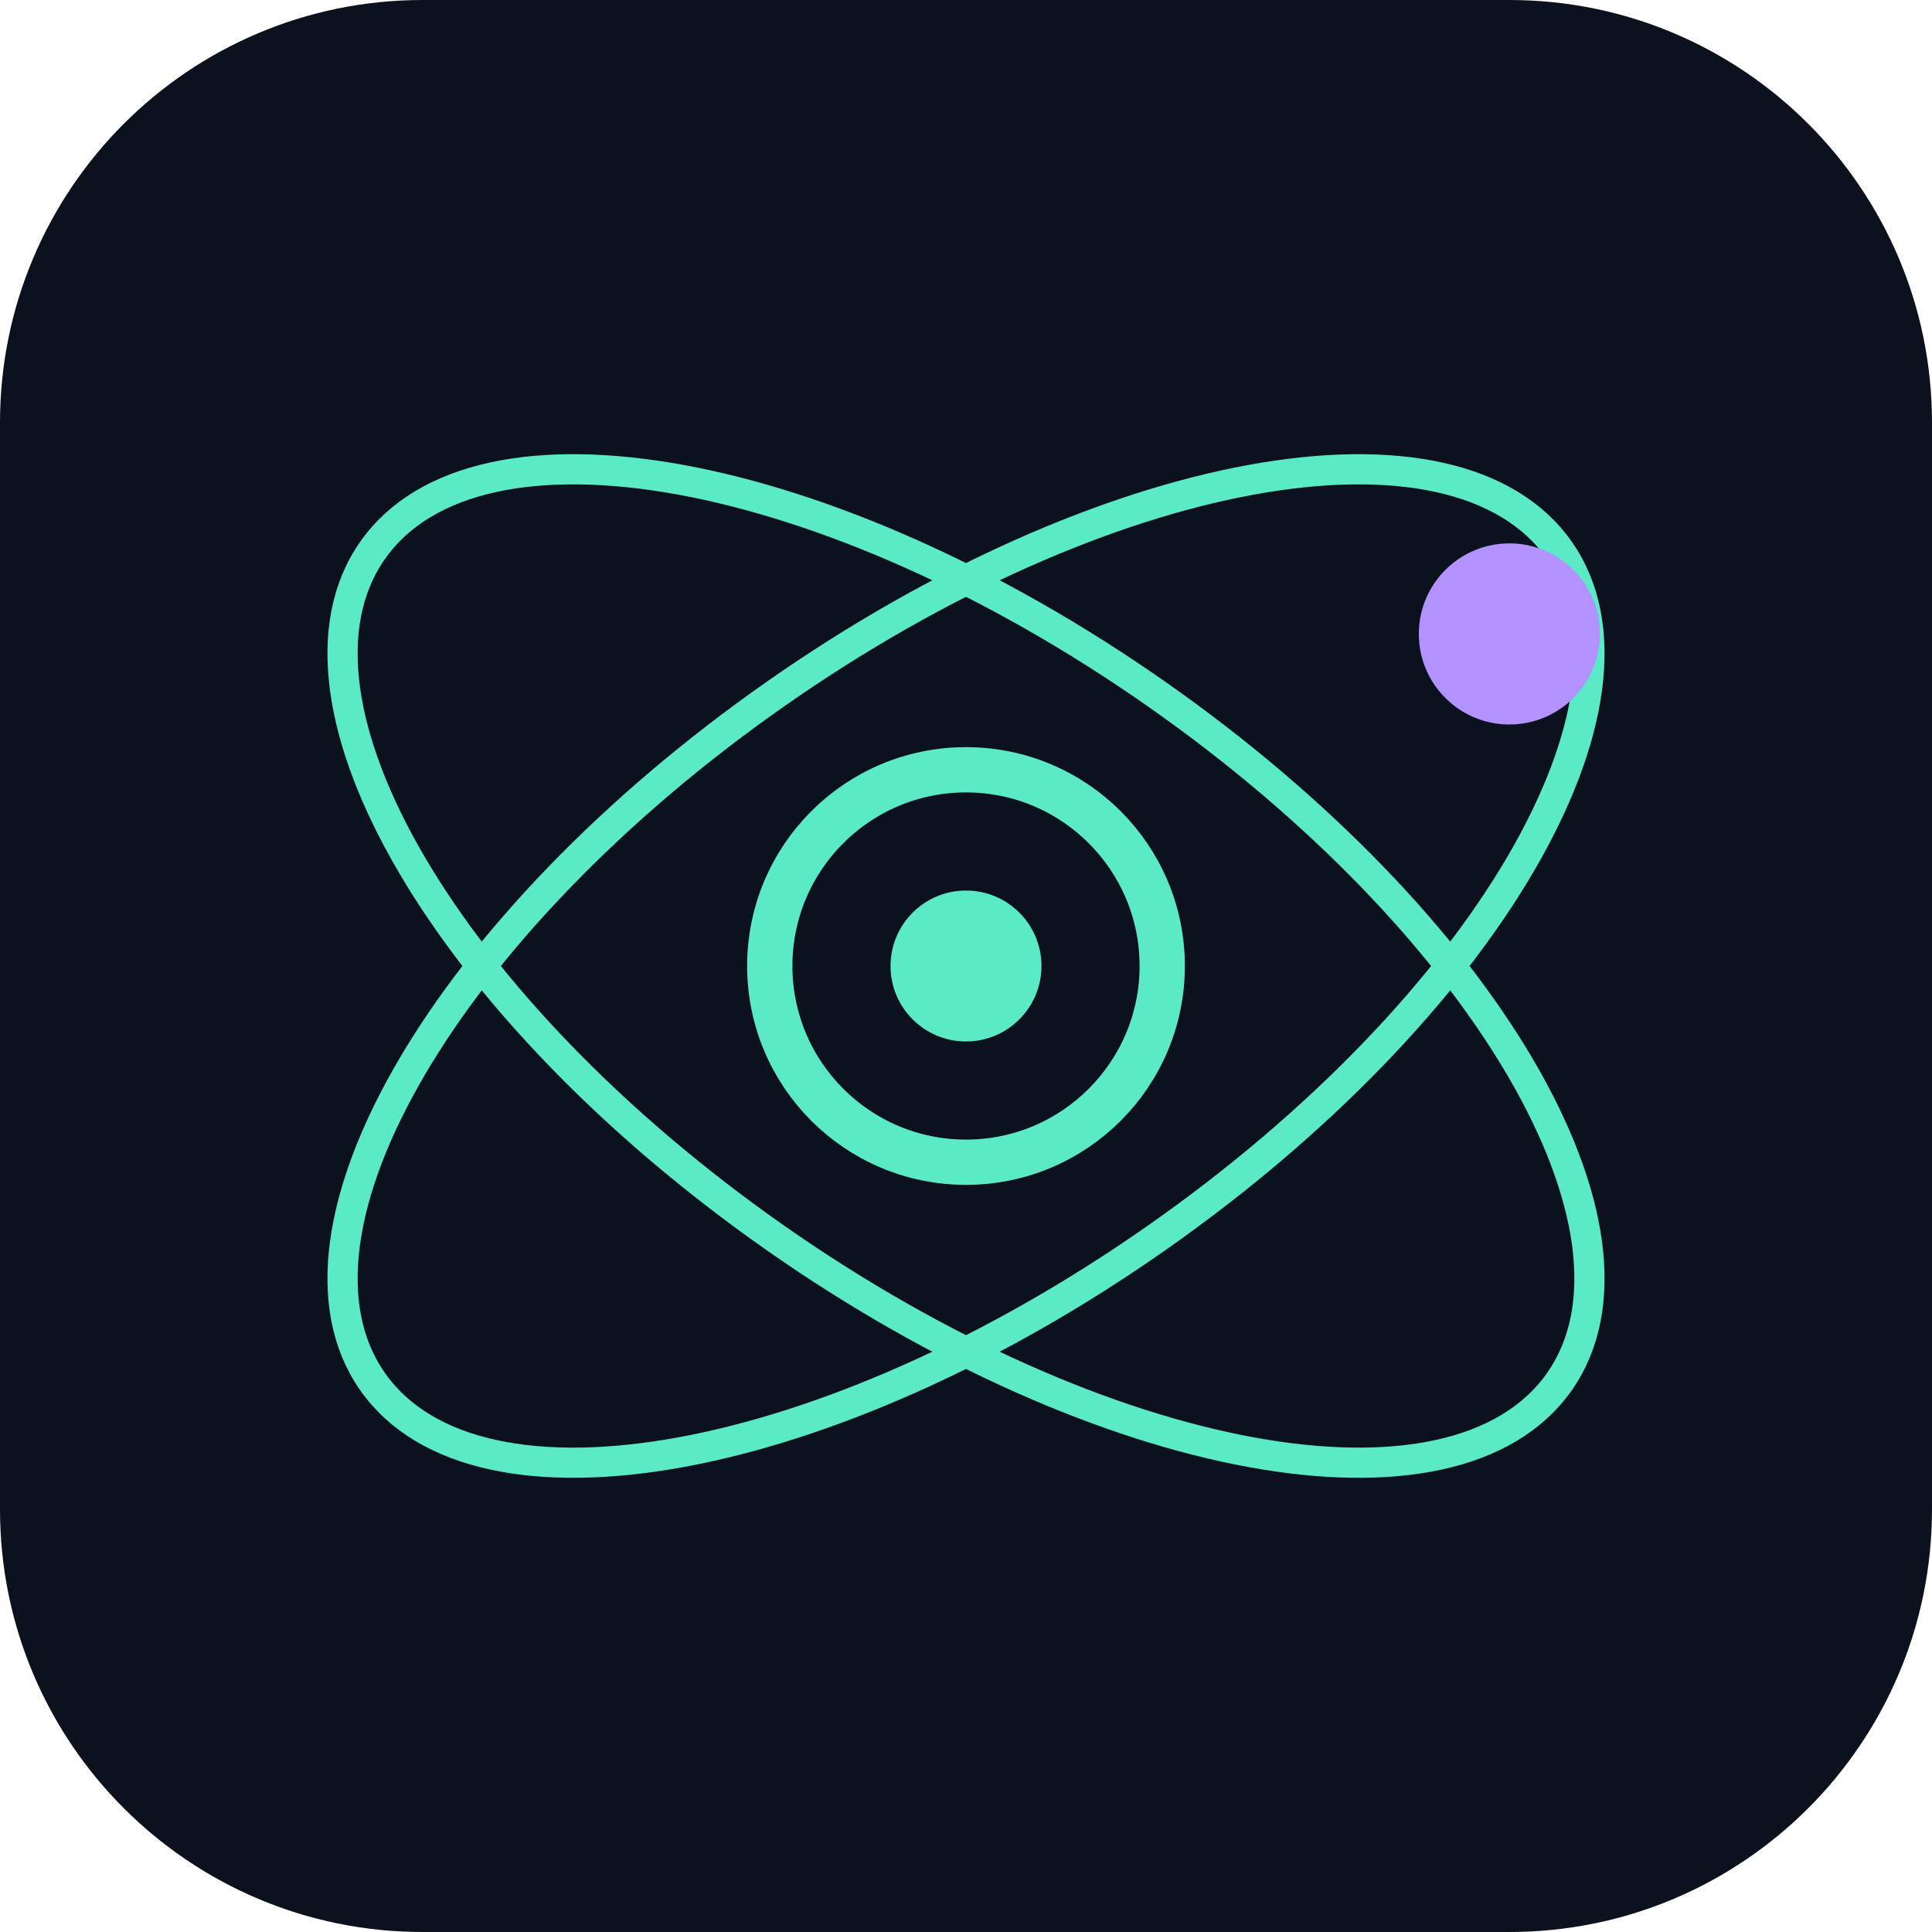
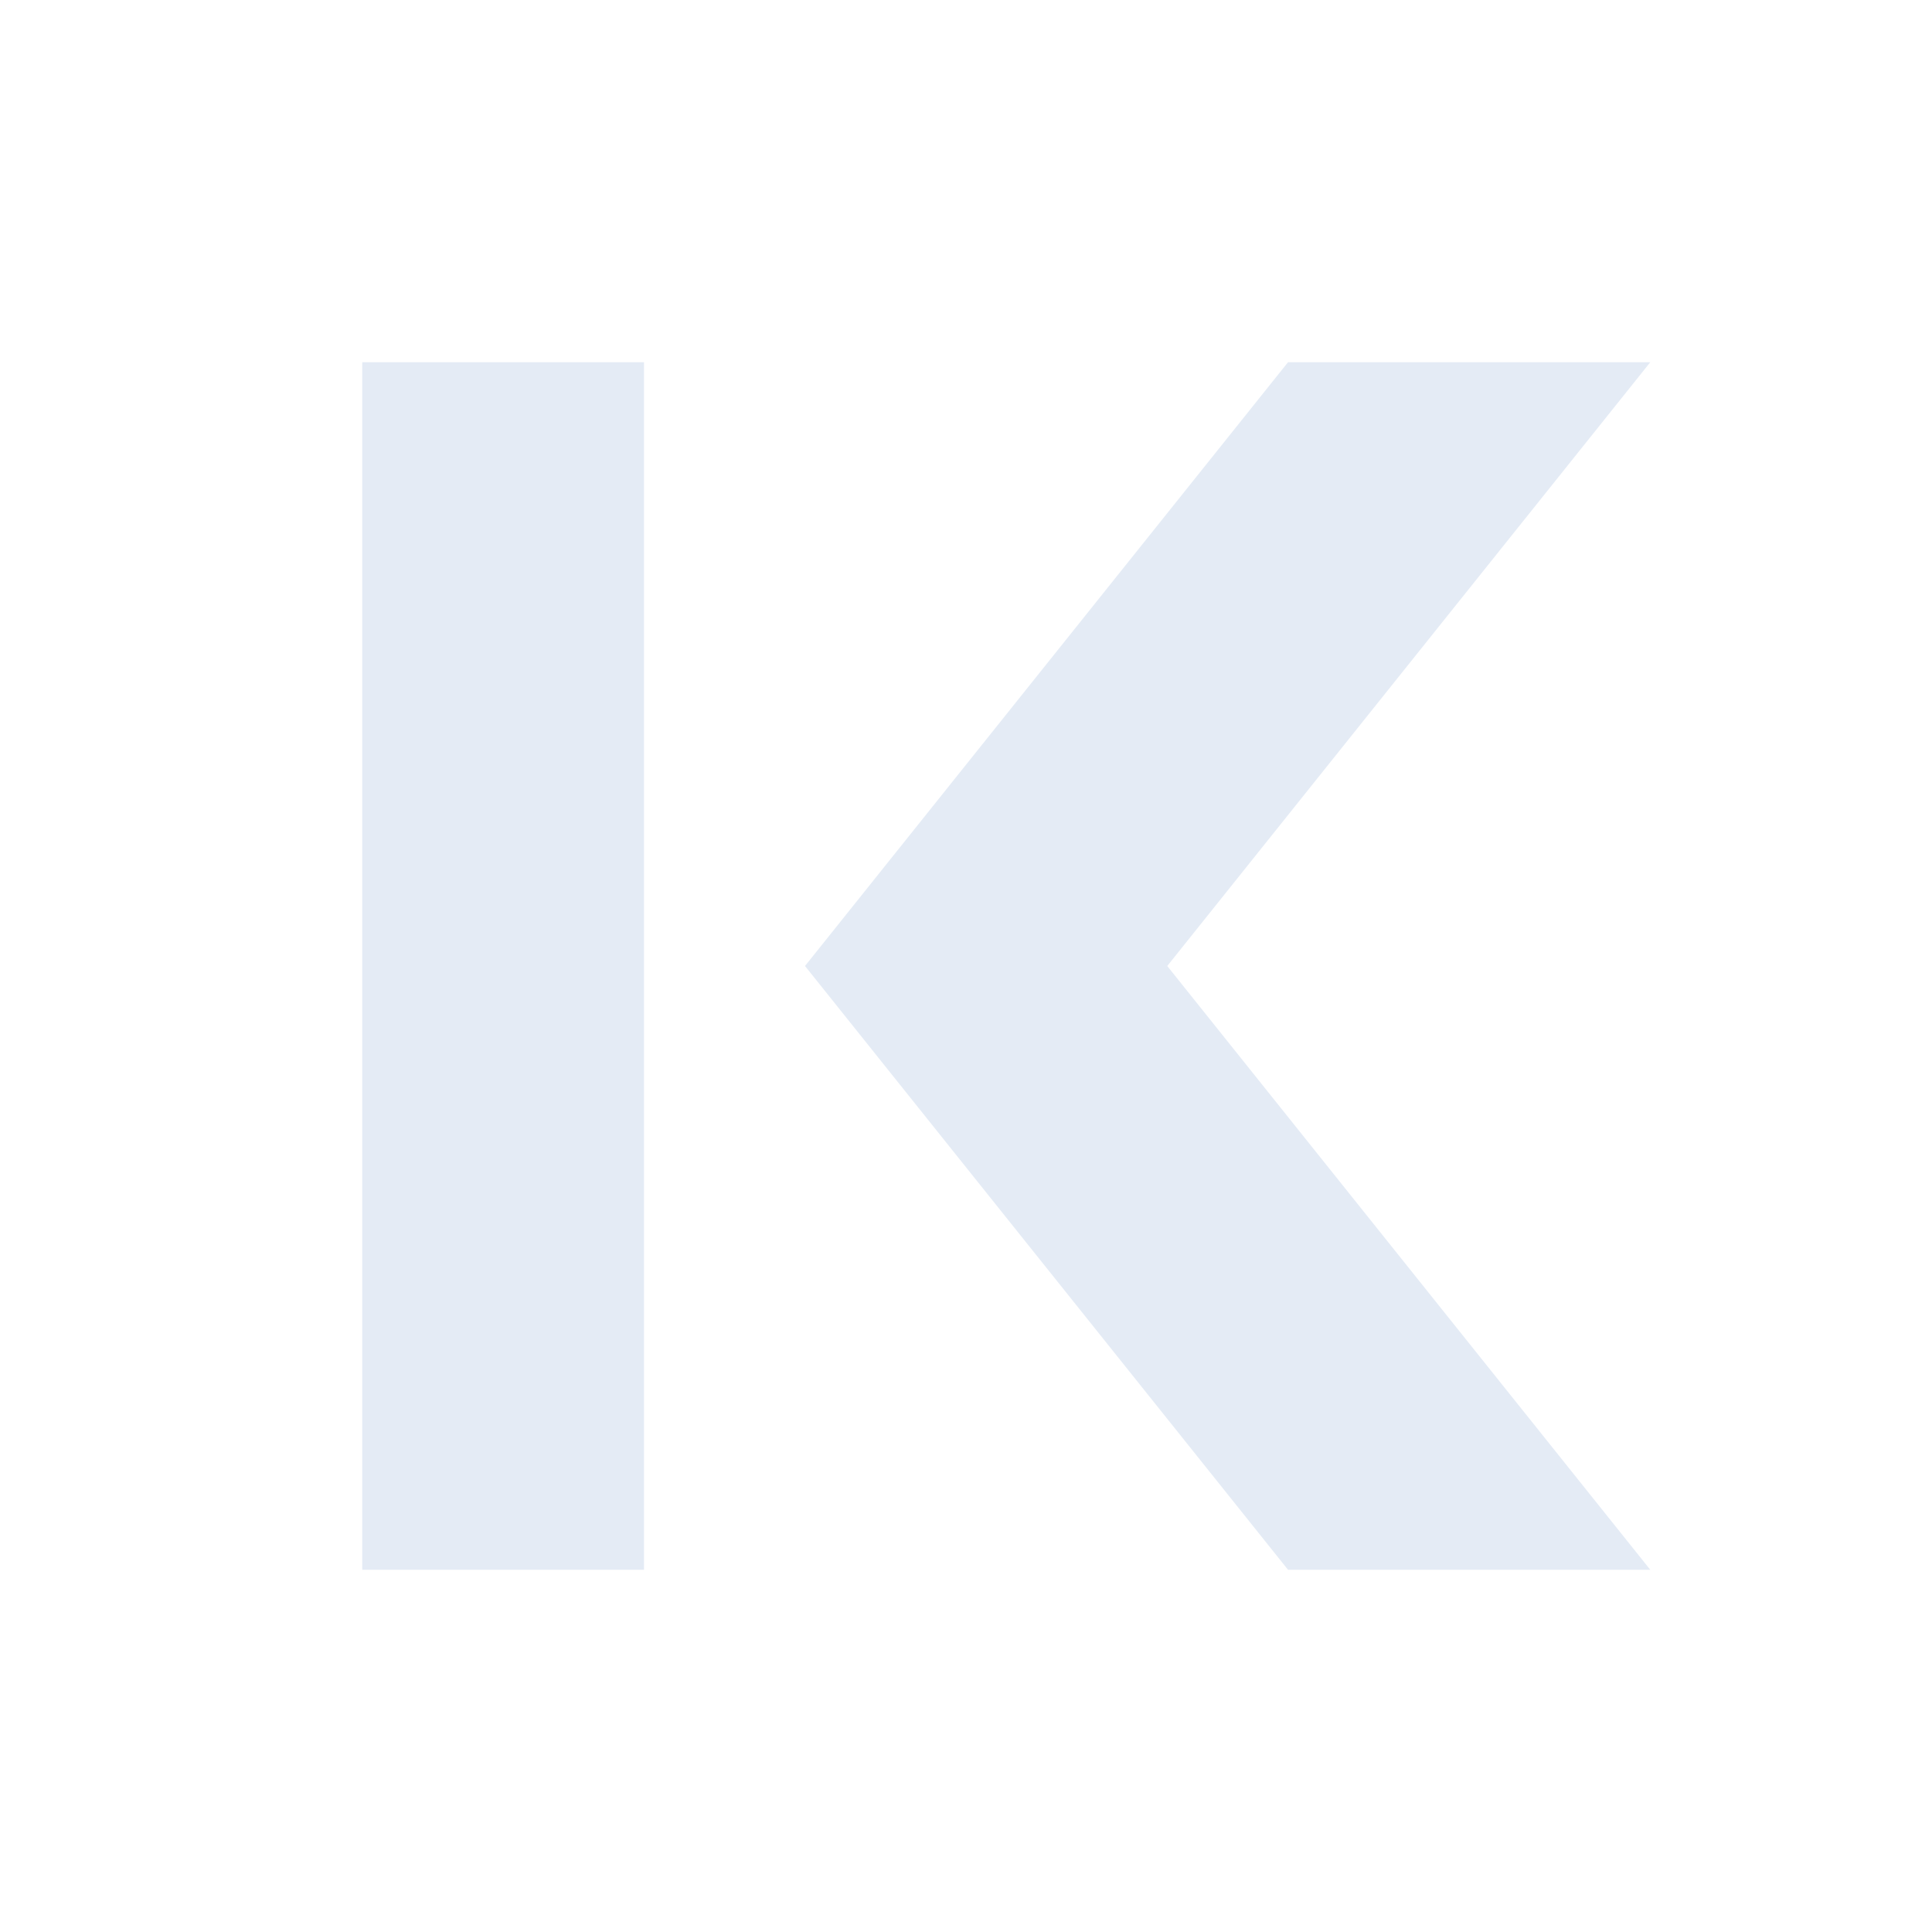
- <svg xmlns="http://www.w3.org/2000/svg" width="128" height="128" viewBox="0 0 128 128">
-   <rect width="128" height="128" rx="28" fill="#0c121d" />
-   <g fill="none" stroke="#5aebc6">
-     <ellipse cx="64" cy="64" rx="48" ry="22" transform="rotate(-35 64 64)" stroke-width="2" />
-     <ellipse cx="64" cy="64" rx="48" ry="22" transform="rotate(35 64 64)" stroke-width="2" />
-     <circle cx="64" cy="64" r="13" stroke-width="3" />
+ <svg xmlns="http://www.w3.org/2000/svg" width="192" height="192" viewBox="0 0 48 48" fill="none">
+   <g fill="#e4ebf5">
+     <path d="M9 9H16V39H9Z" />
+     <path d="M20 24 32 9H41L29 24 41 39H32Z" />
  </g>
-   <circle cx="64" cy="64" r="5" fill="#5aebc6" />
-   <circle cx="100" cy="42" r="6" fill="#b192ff" />
</svg>
